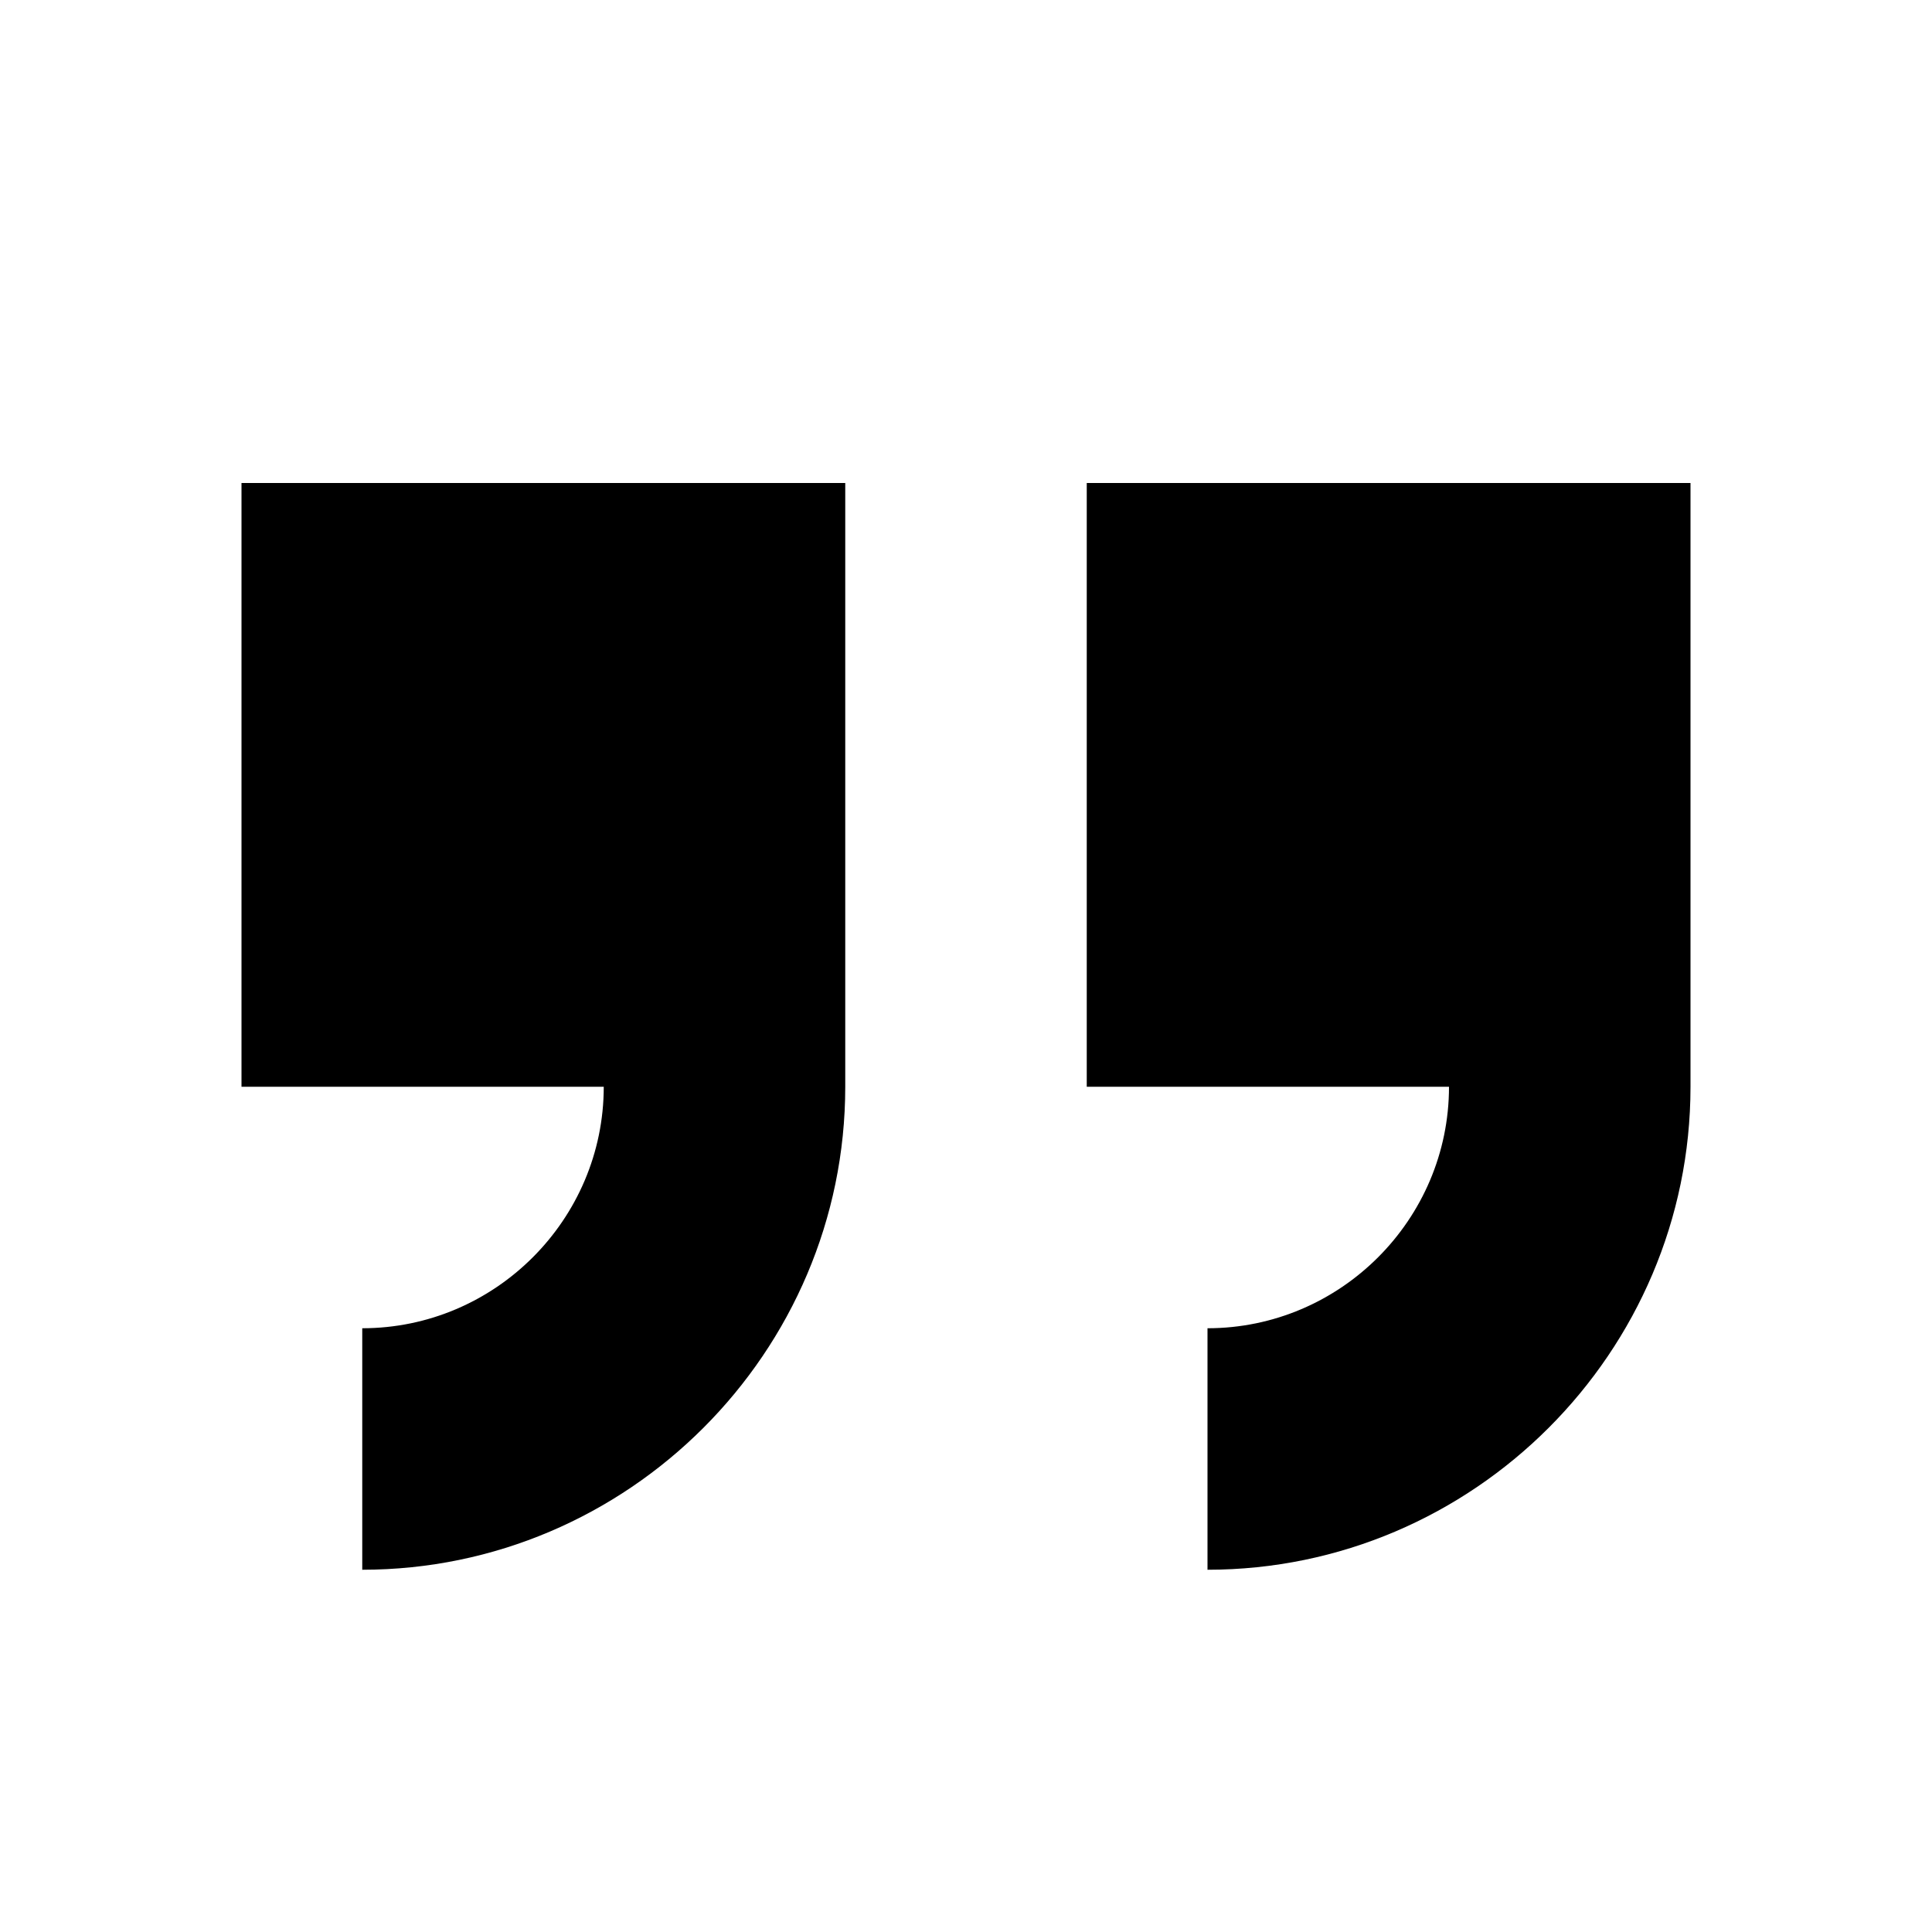
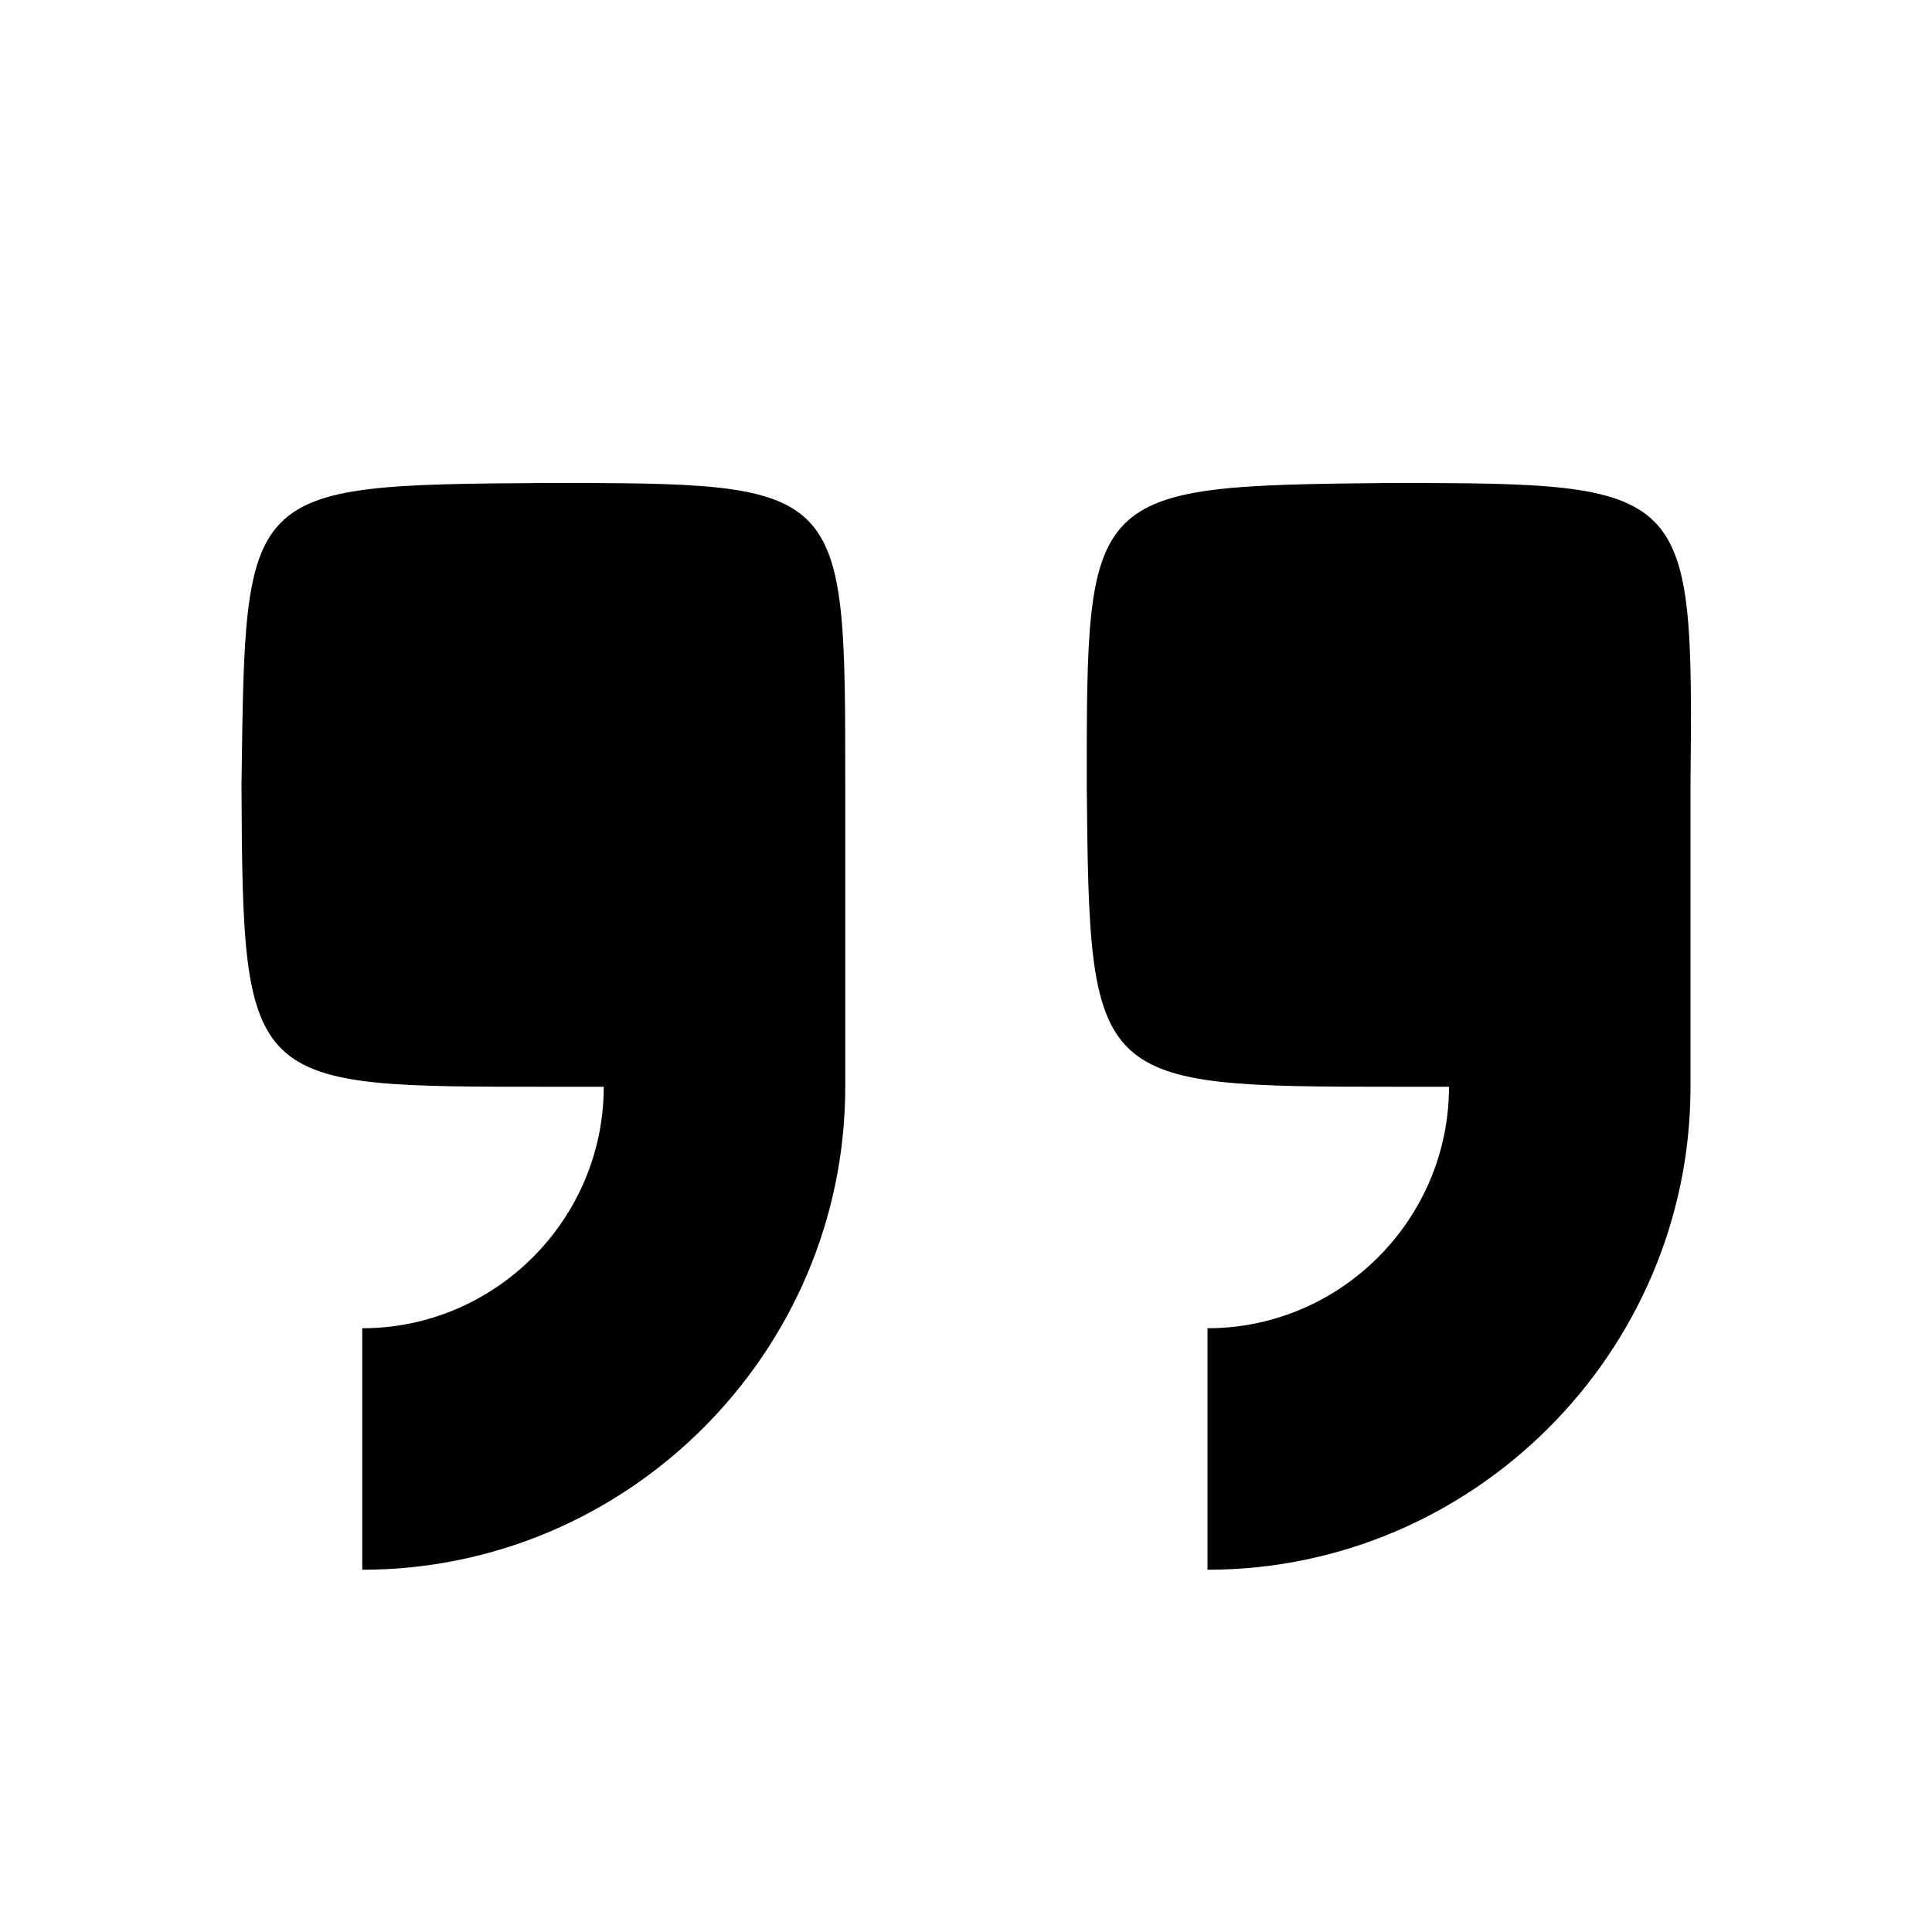
- <svg xmlns="http://www.w3.org/2000/svg" viewBox="0 0 16 16">
-   <rect x="0" fill="none" width="16" height="16" />
-   <g>
-     <path d="M2 9h3c0 1.1-.9 2-2 2v2c2.2 0 4-1.8 4-4V4H2v5zm7-5v5h3c0 1.1-.9 2-2 2v2c2.2 0 4-1.8 4-4V4H9z" />
+ <svg xmlns="http://www.w3.org/2000/svg" viewBox="0 0 16 16" version="1.1" id="svg8">
+   <defs id="defs12" />
+   <rect x="0" fill="none" width="16" height="16" id="rect2" />
+   <g id="g6">
+     <path d="M 4.579,9 H 5 c 0,1.1 -0.9,2 -2,2 v 2 C 5.2,13 7,11.2 7,9 V 6.5 C 7,3.994 7.009,4 4.5,4 1.994,4.017 2.034,4.033 2,6.5 2.011,9.023 2.04,9 4.579,9 Z M 9,6.5 C 9.023,8.987 9.04,9 11.579,9 H 12 c 0,1.1 -0.9,2 -2,2 v 2 c 2.2,0 4,-1.8 4,-4 V 6.5 C 14.024,4.018 14.009,4 11.5,4 8.994,4.024 9,4.051 9,6.5 Z" id="path4" />
  </g>
</svg>
